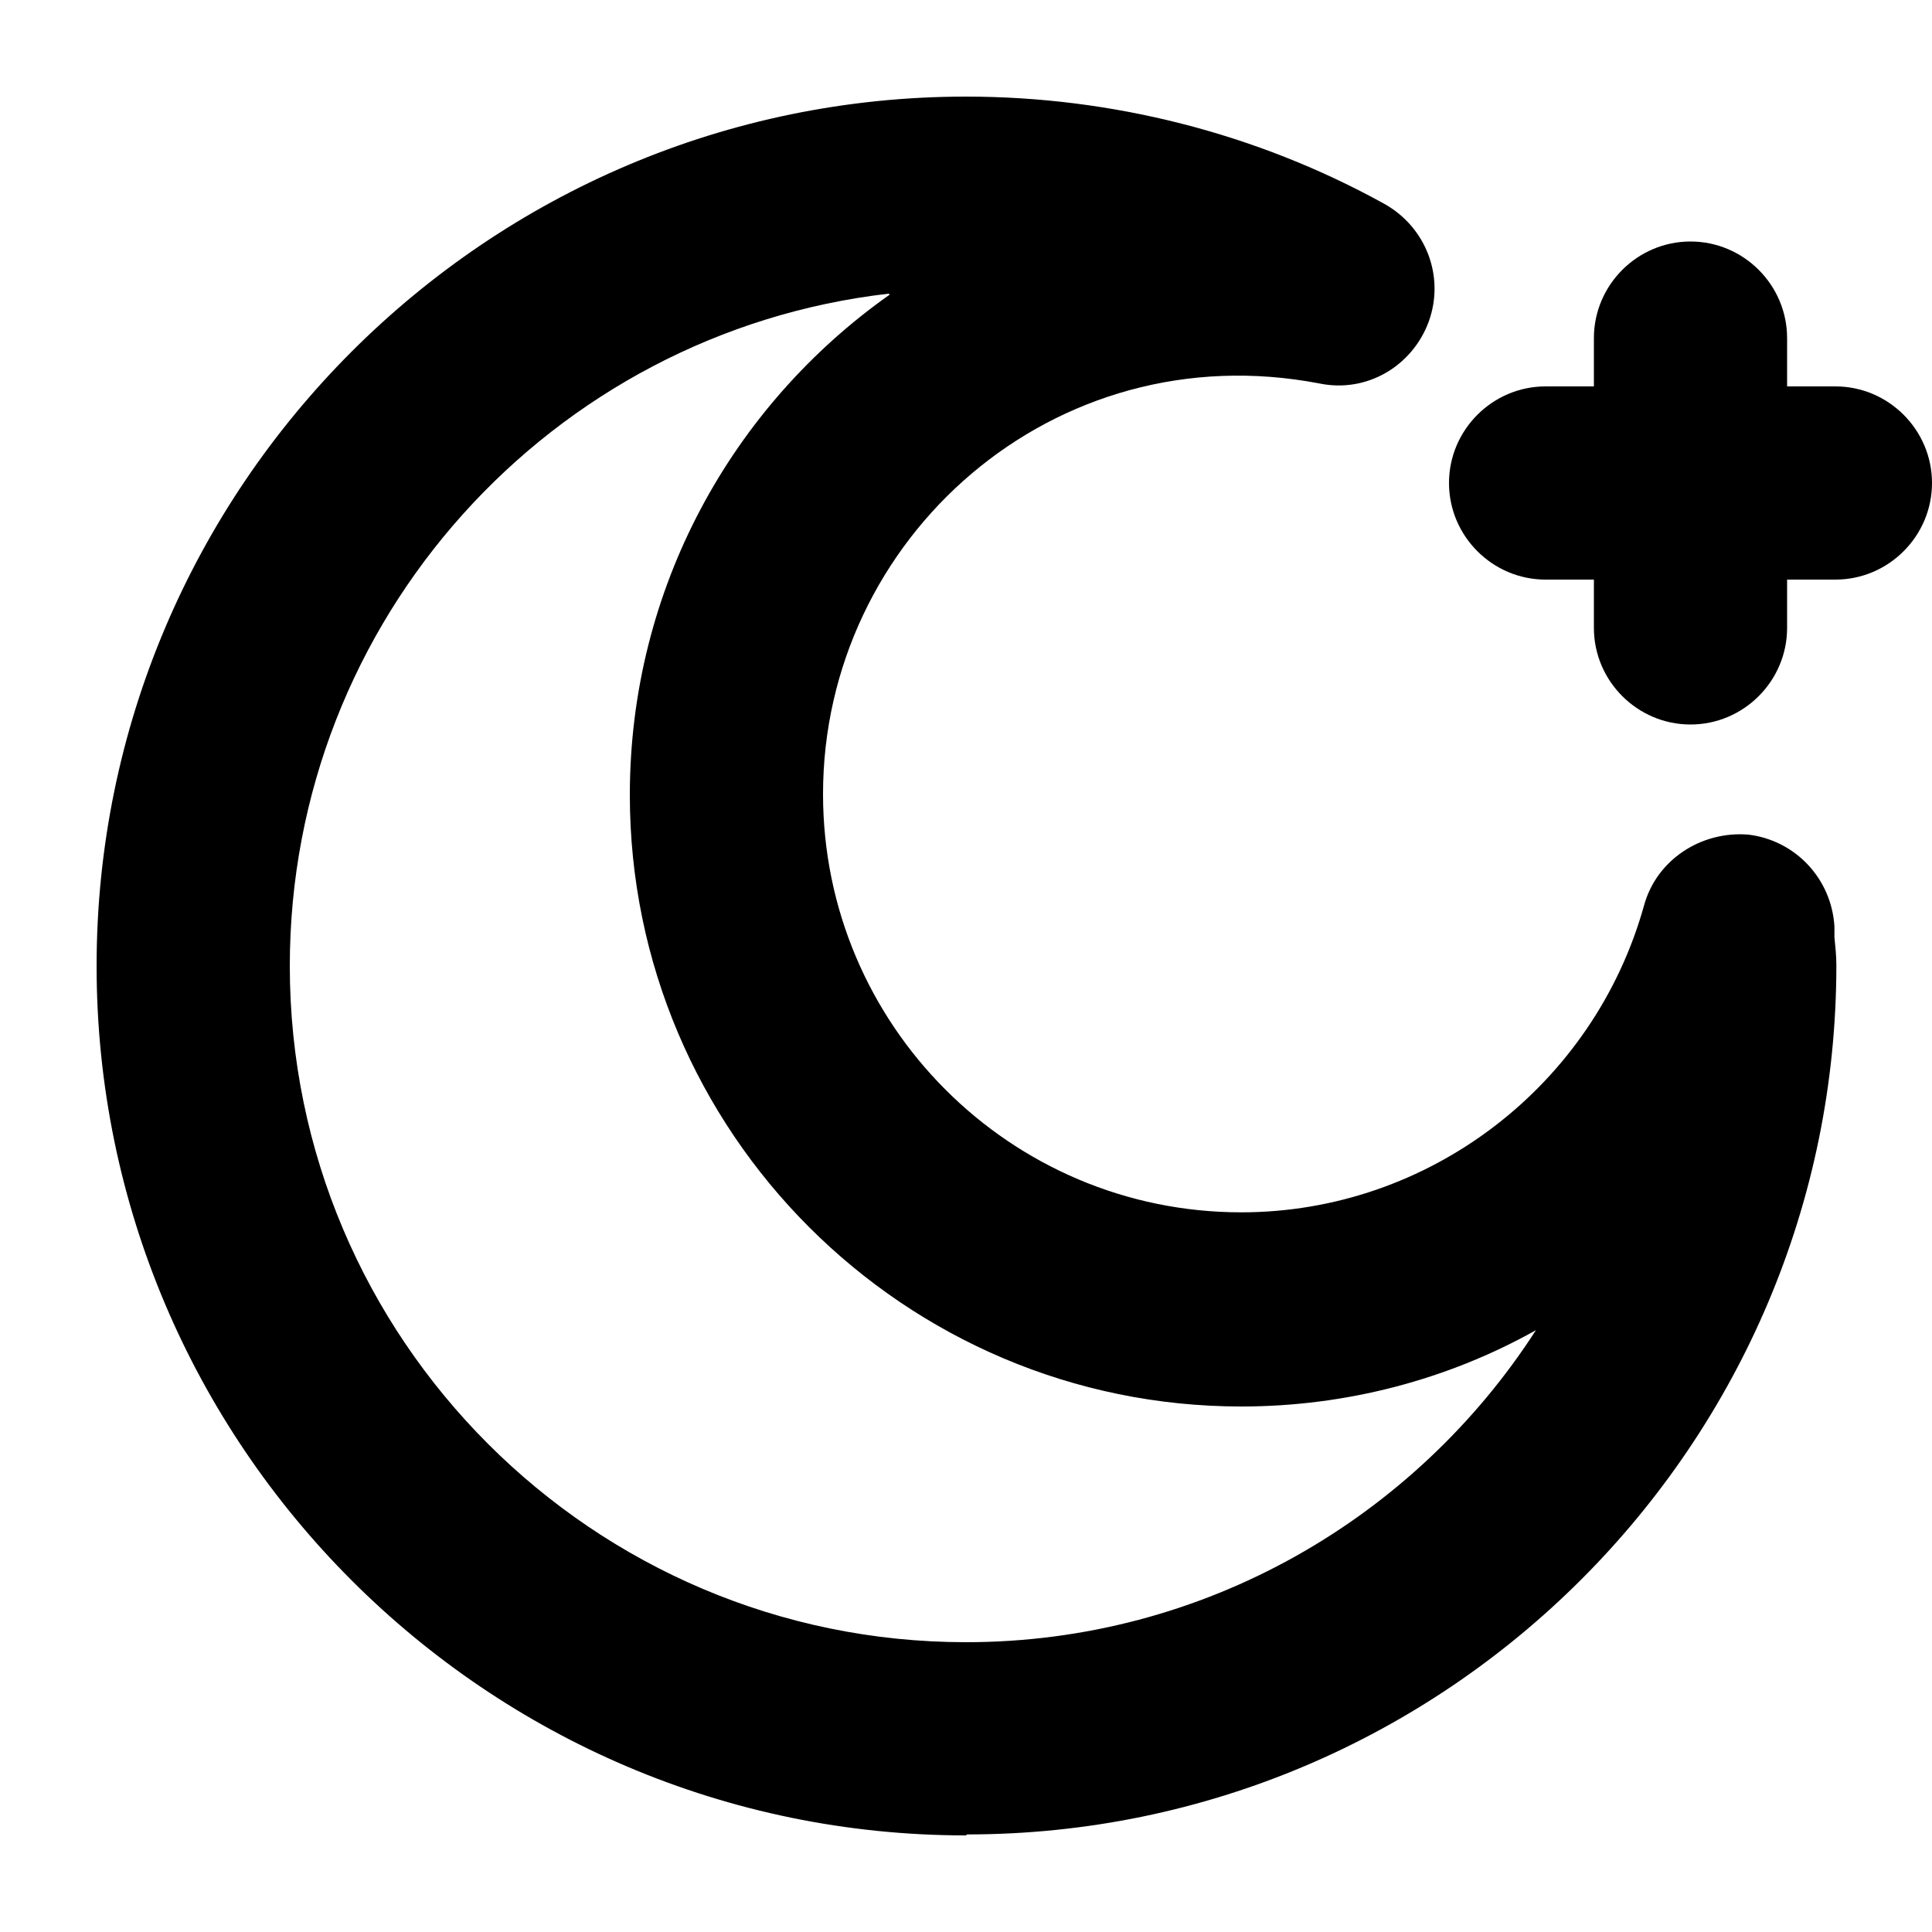
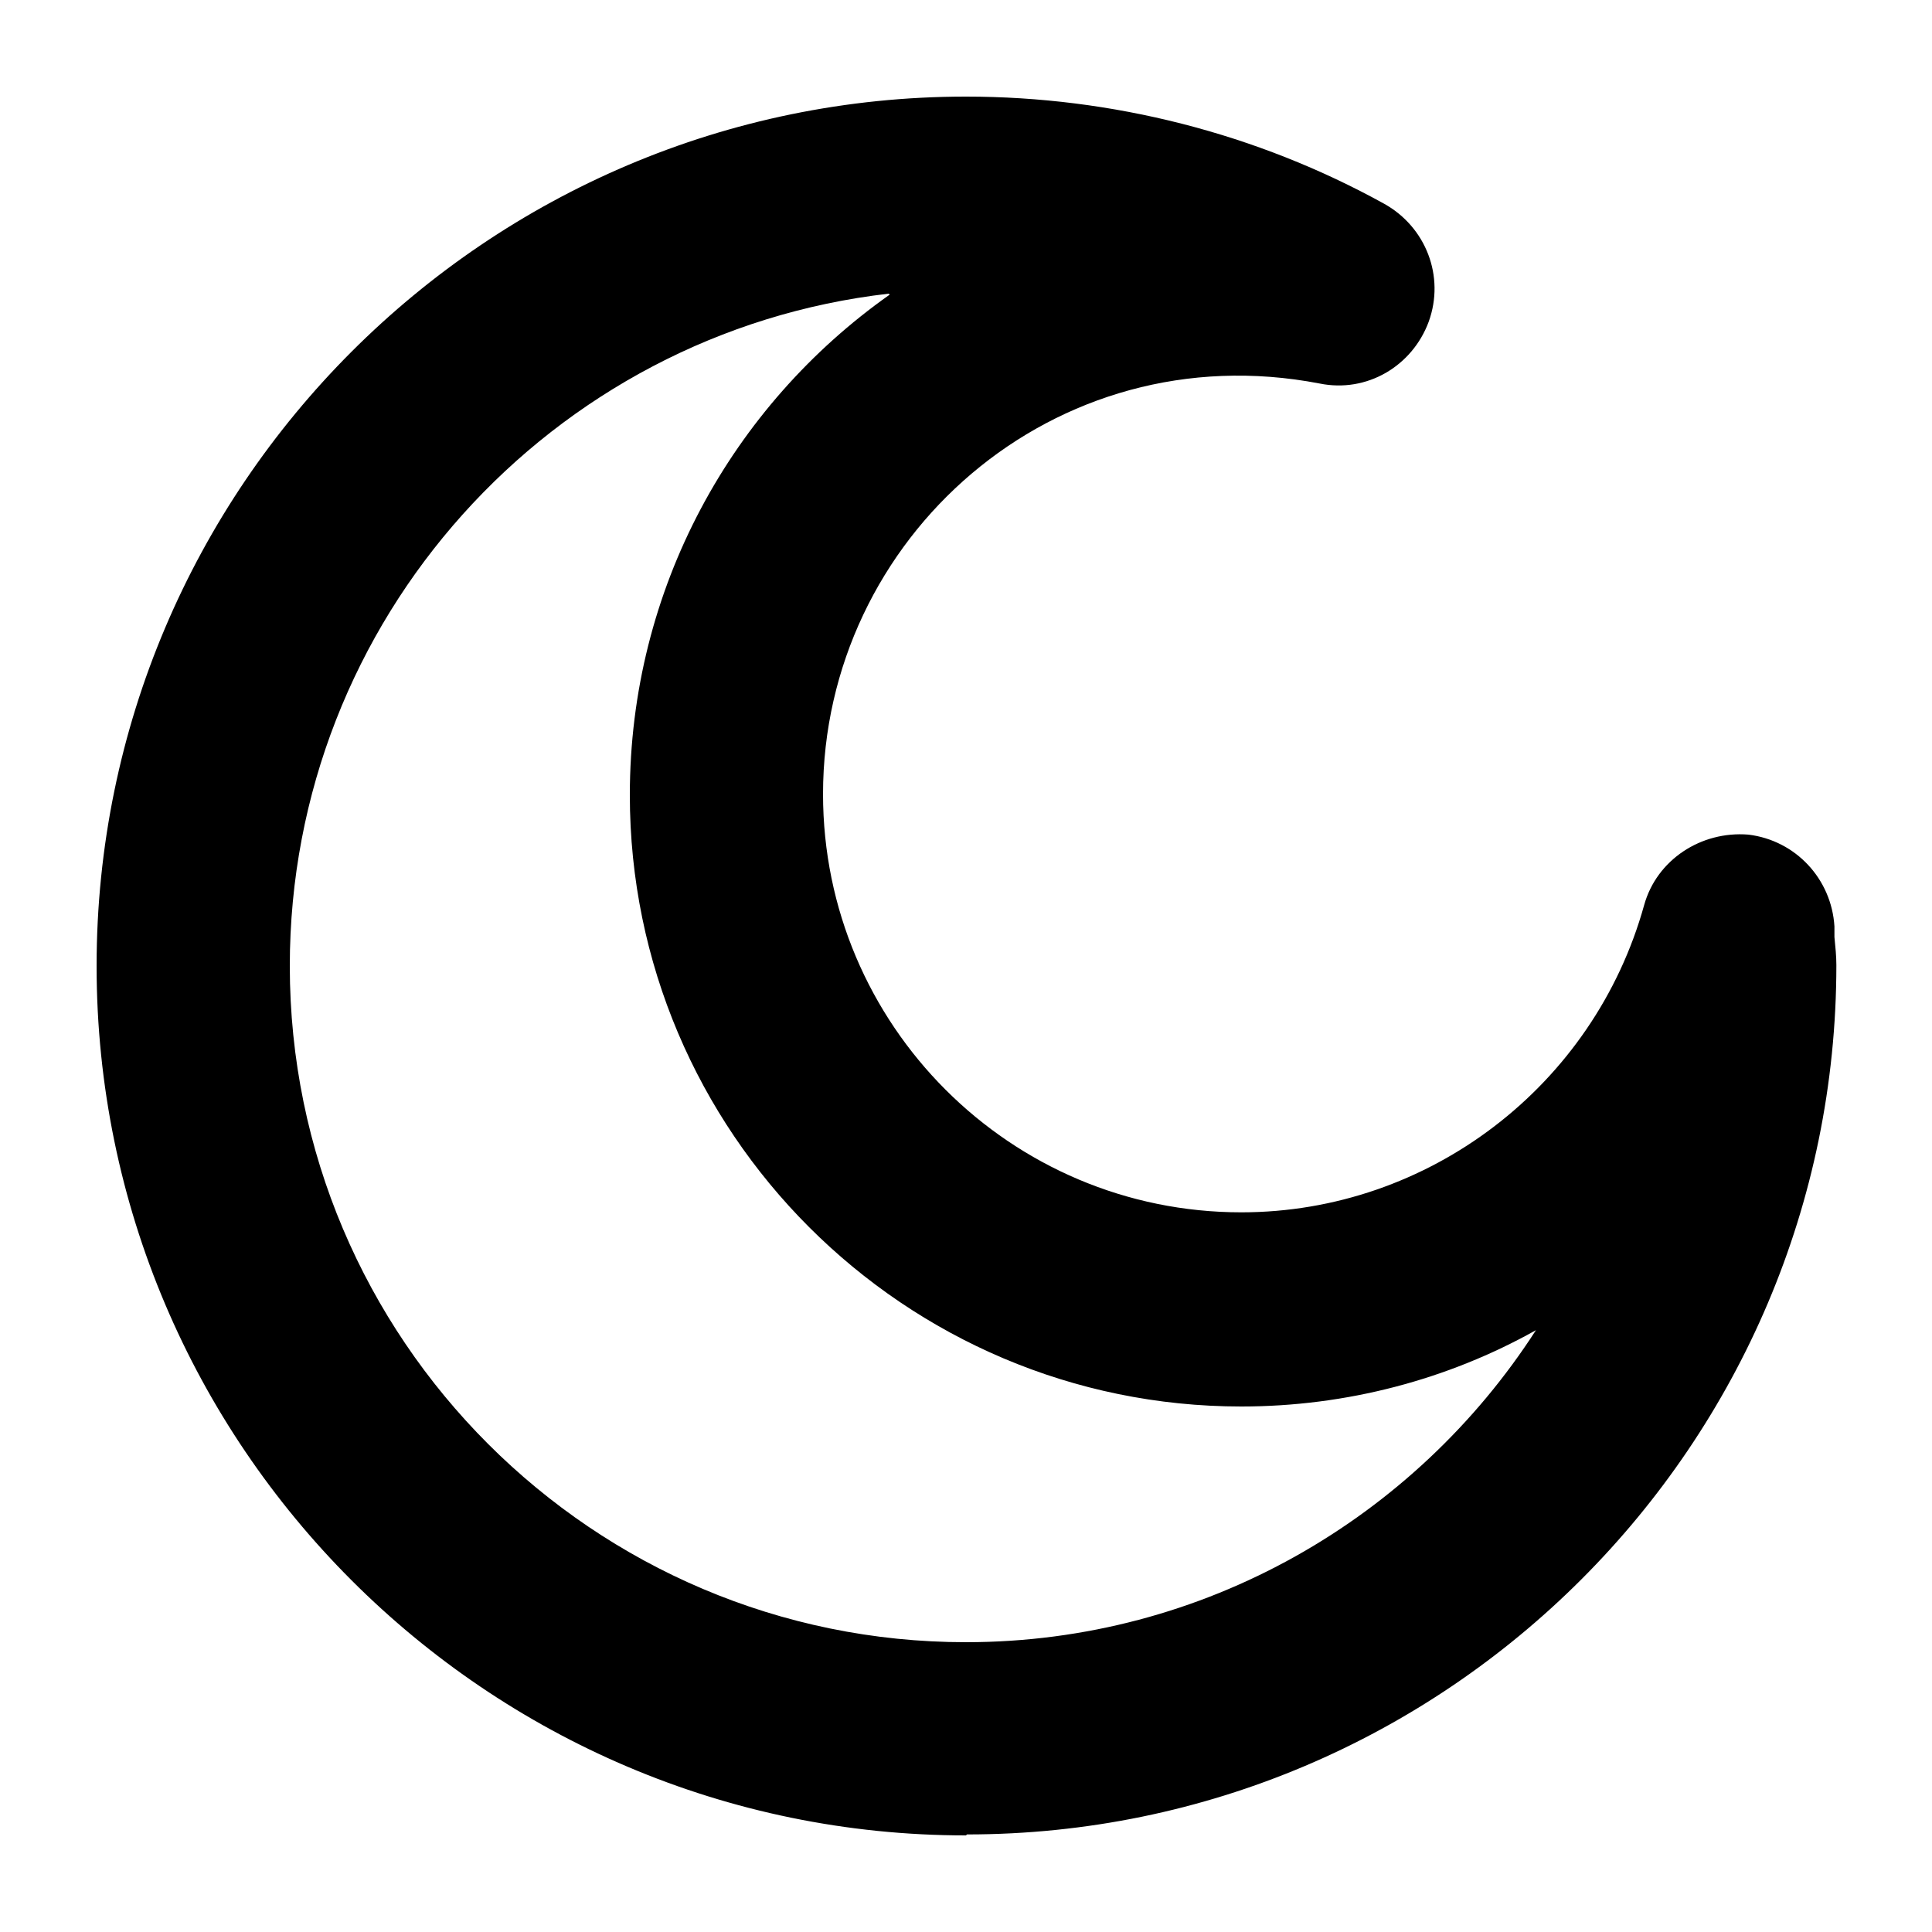
<svg xmlns="http://www.w3.org/2000/svg" color="currentColor" viewBox="0 0 20 20">
  <path d="m10,19c-4.96,0-9-4.04-9-9S5.04,1,10,1c1.51,0,3.01.38,4.33,1.11.43.24.63.75.46,1.22-.17.46-.64.74-1.13.64-2.75-.53-5.14,1.6-5.14,4.25,0,2.39,1.94,4.33,4.33,4.33,1.94,0,3.65-1.31,4.17-3.18.13-.47.59-.77,1.08-.73.49.06.86.46.89.95v.11c.01.1.02.2.02.29,0,4.96-4.04,9-9,9Zm-.8-15.96c-3.49.4-6.2,3.37-6.2,6.96,0,3.86,3.14,7,7,7,2.47,0,4.65-1.29,5.9-3.23-.91.51-1.96.79-3.05.79-3.49,0-6.33-2.84-6.33-6.33,0-2.14,1.06-4.03,2.69-5.18Z" />
-   <path d="m19,6h-3c-.55,0-1-.45-1-1s.45-1,1-1h3c.55,0,1,.45,1,1s-.45,1-1,1Z" />
-   <path d="m17.5,7.5c-.55,0-1-.45-1-1v-3c0-.55.45-1,1-1s1,.45,1,1v3c0,.55-.45,1-1,1Z" />
</svg>
